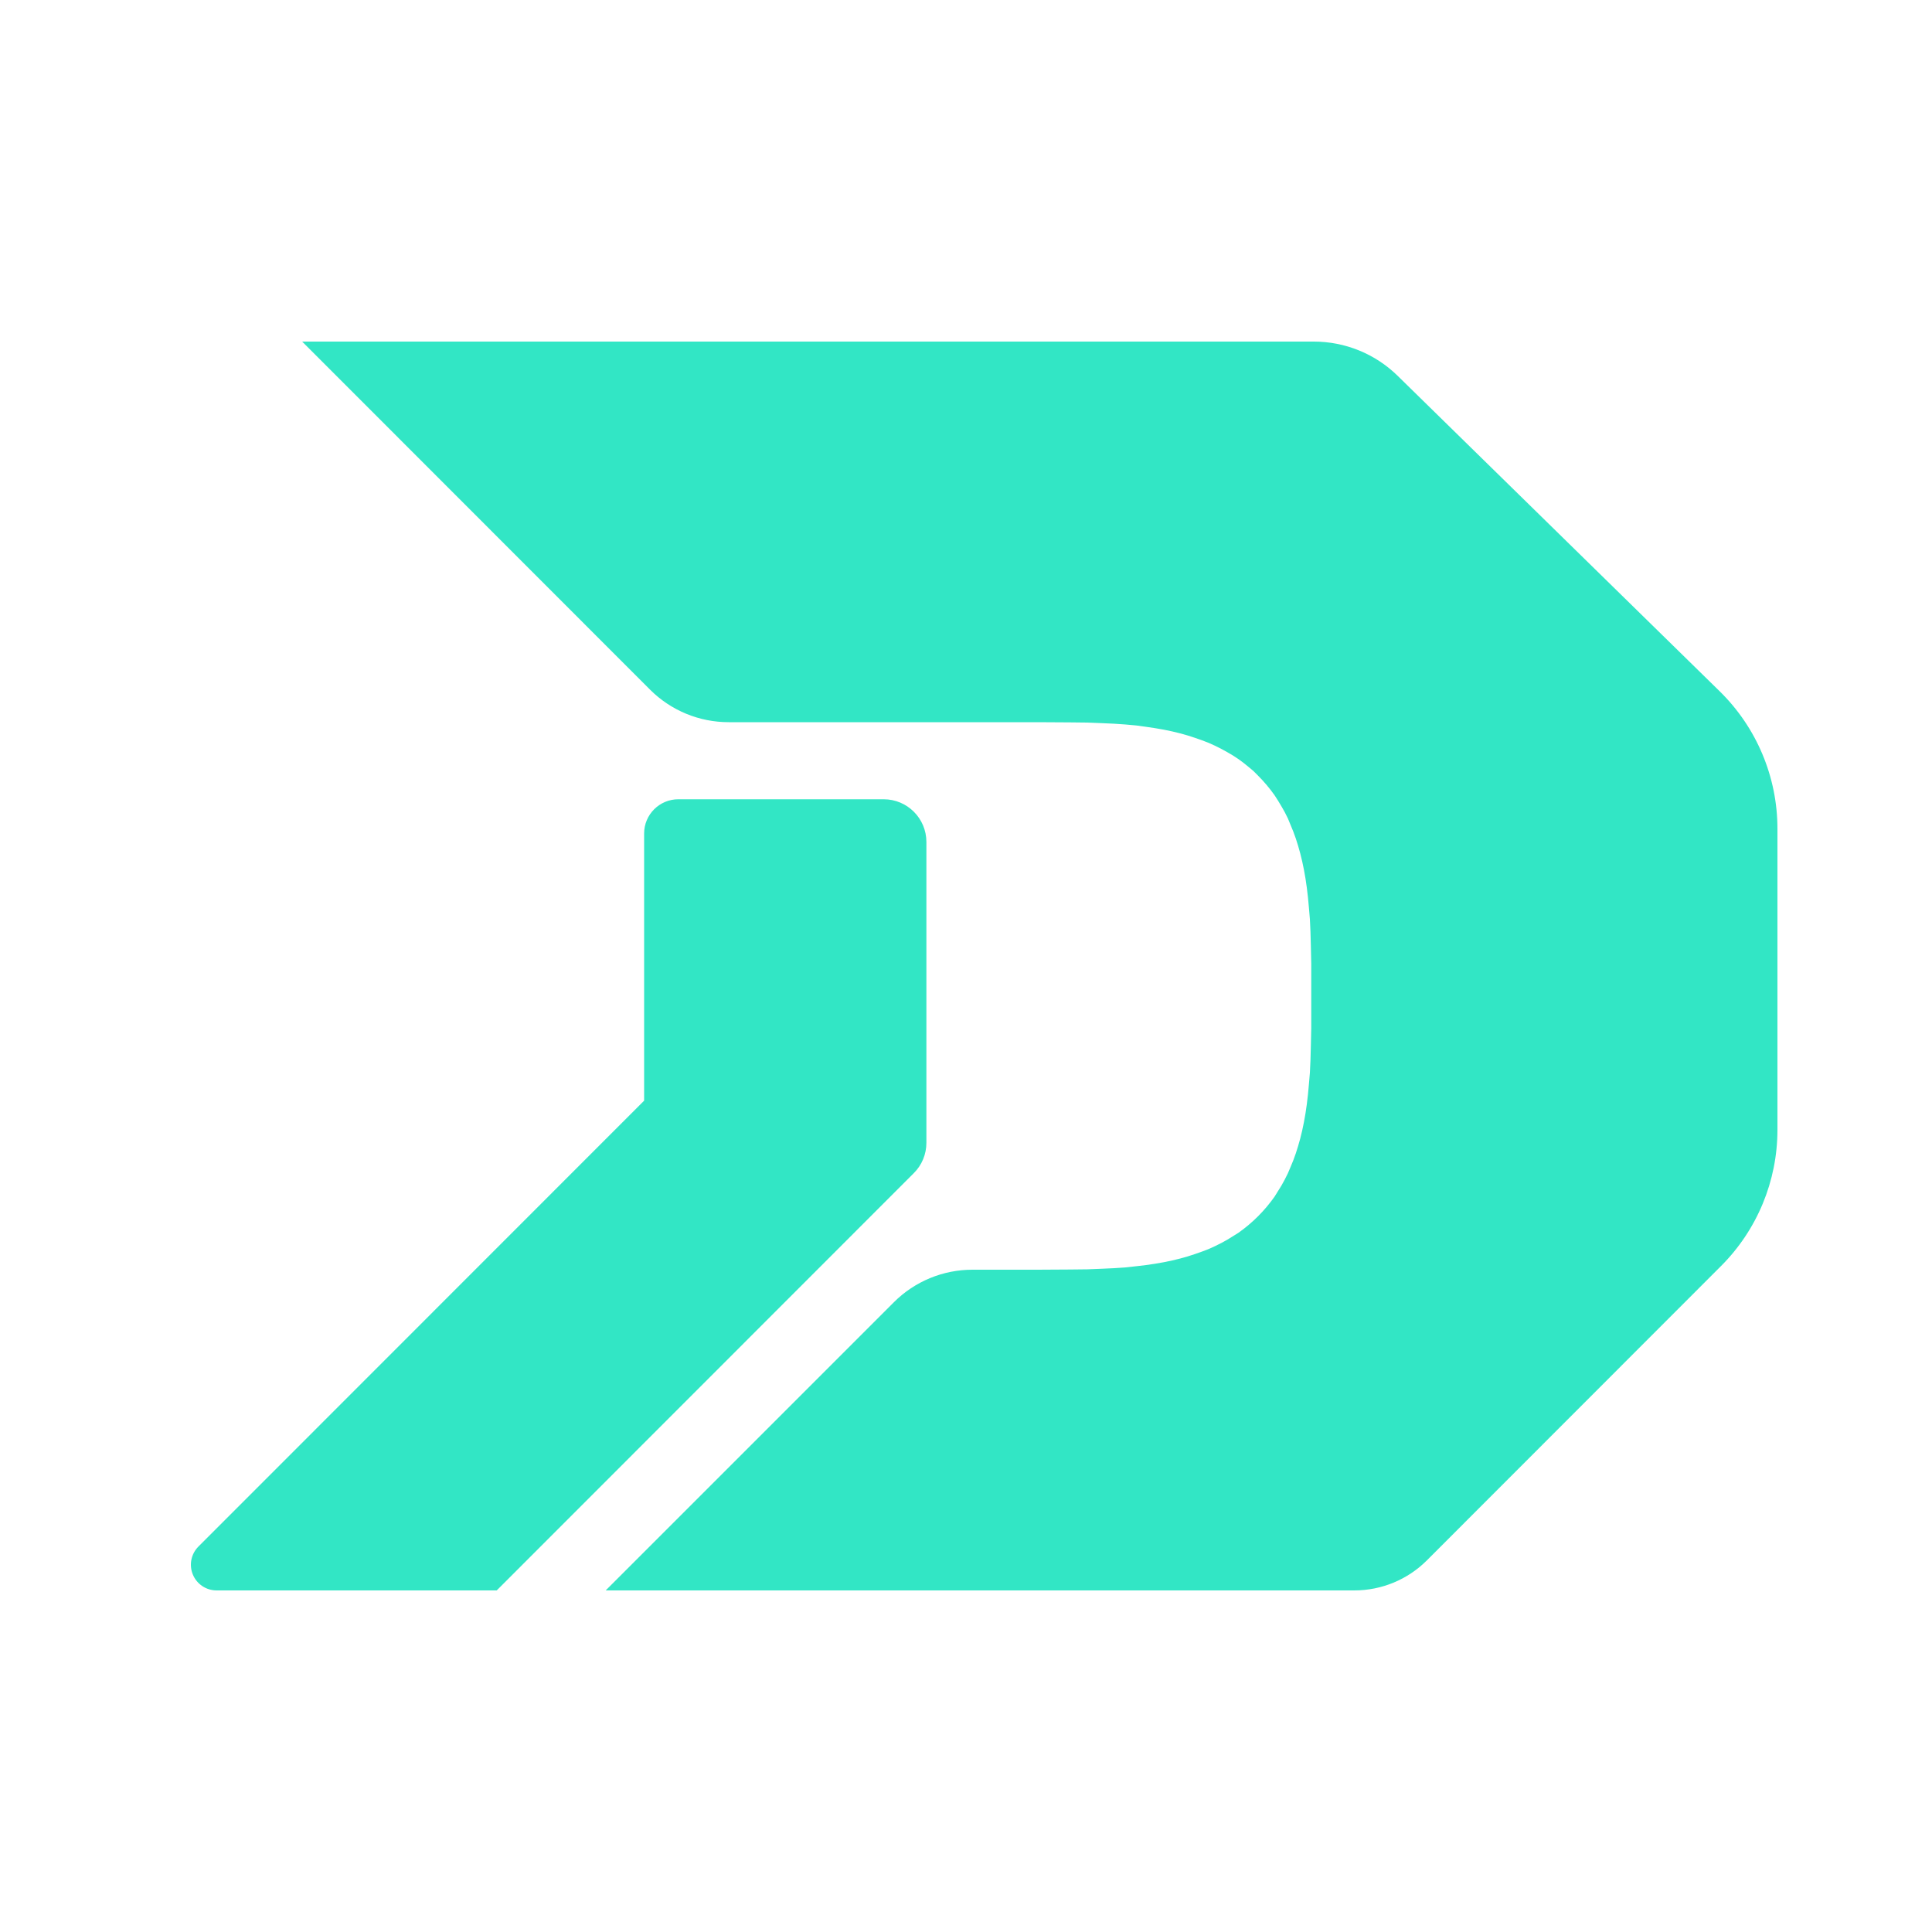
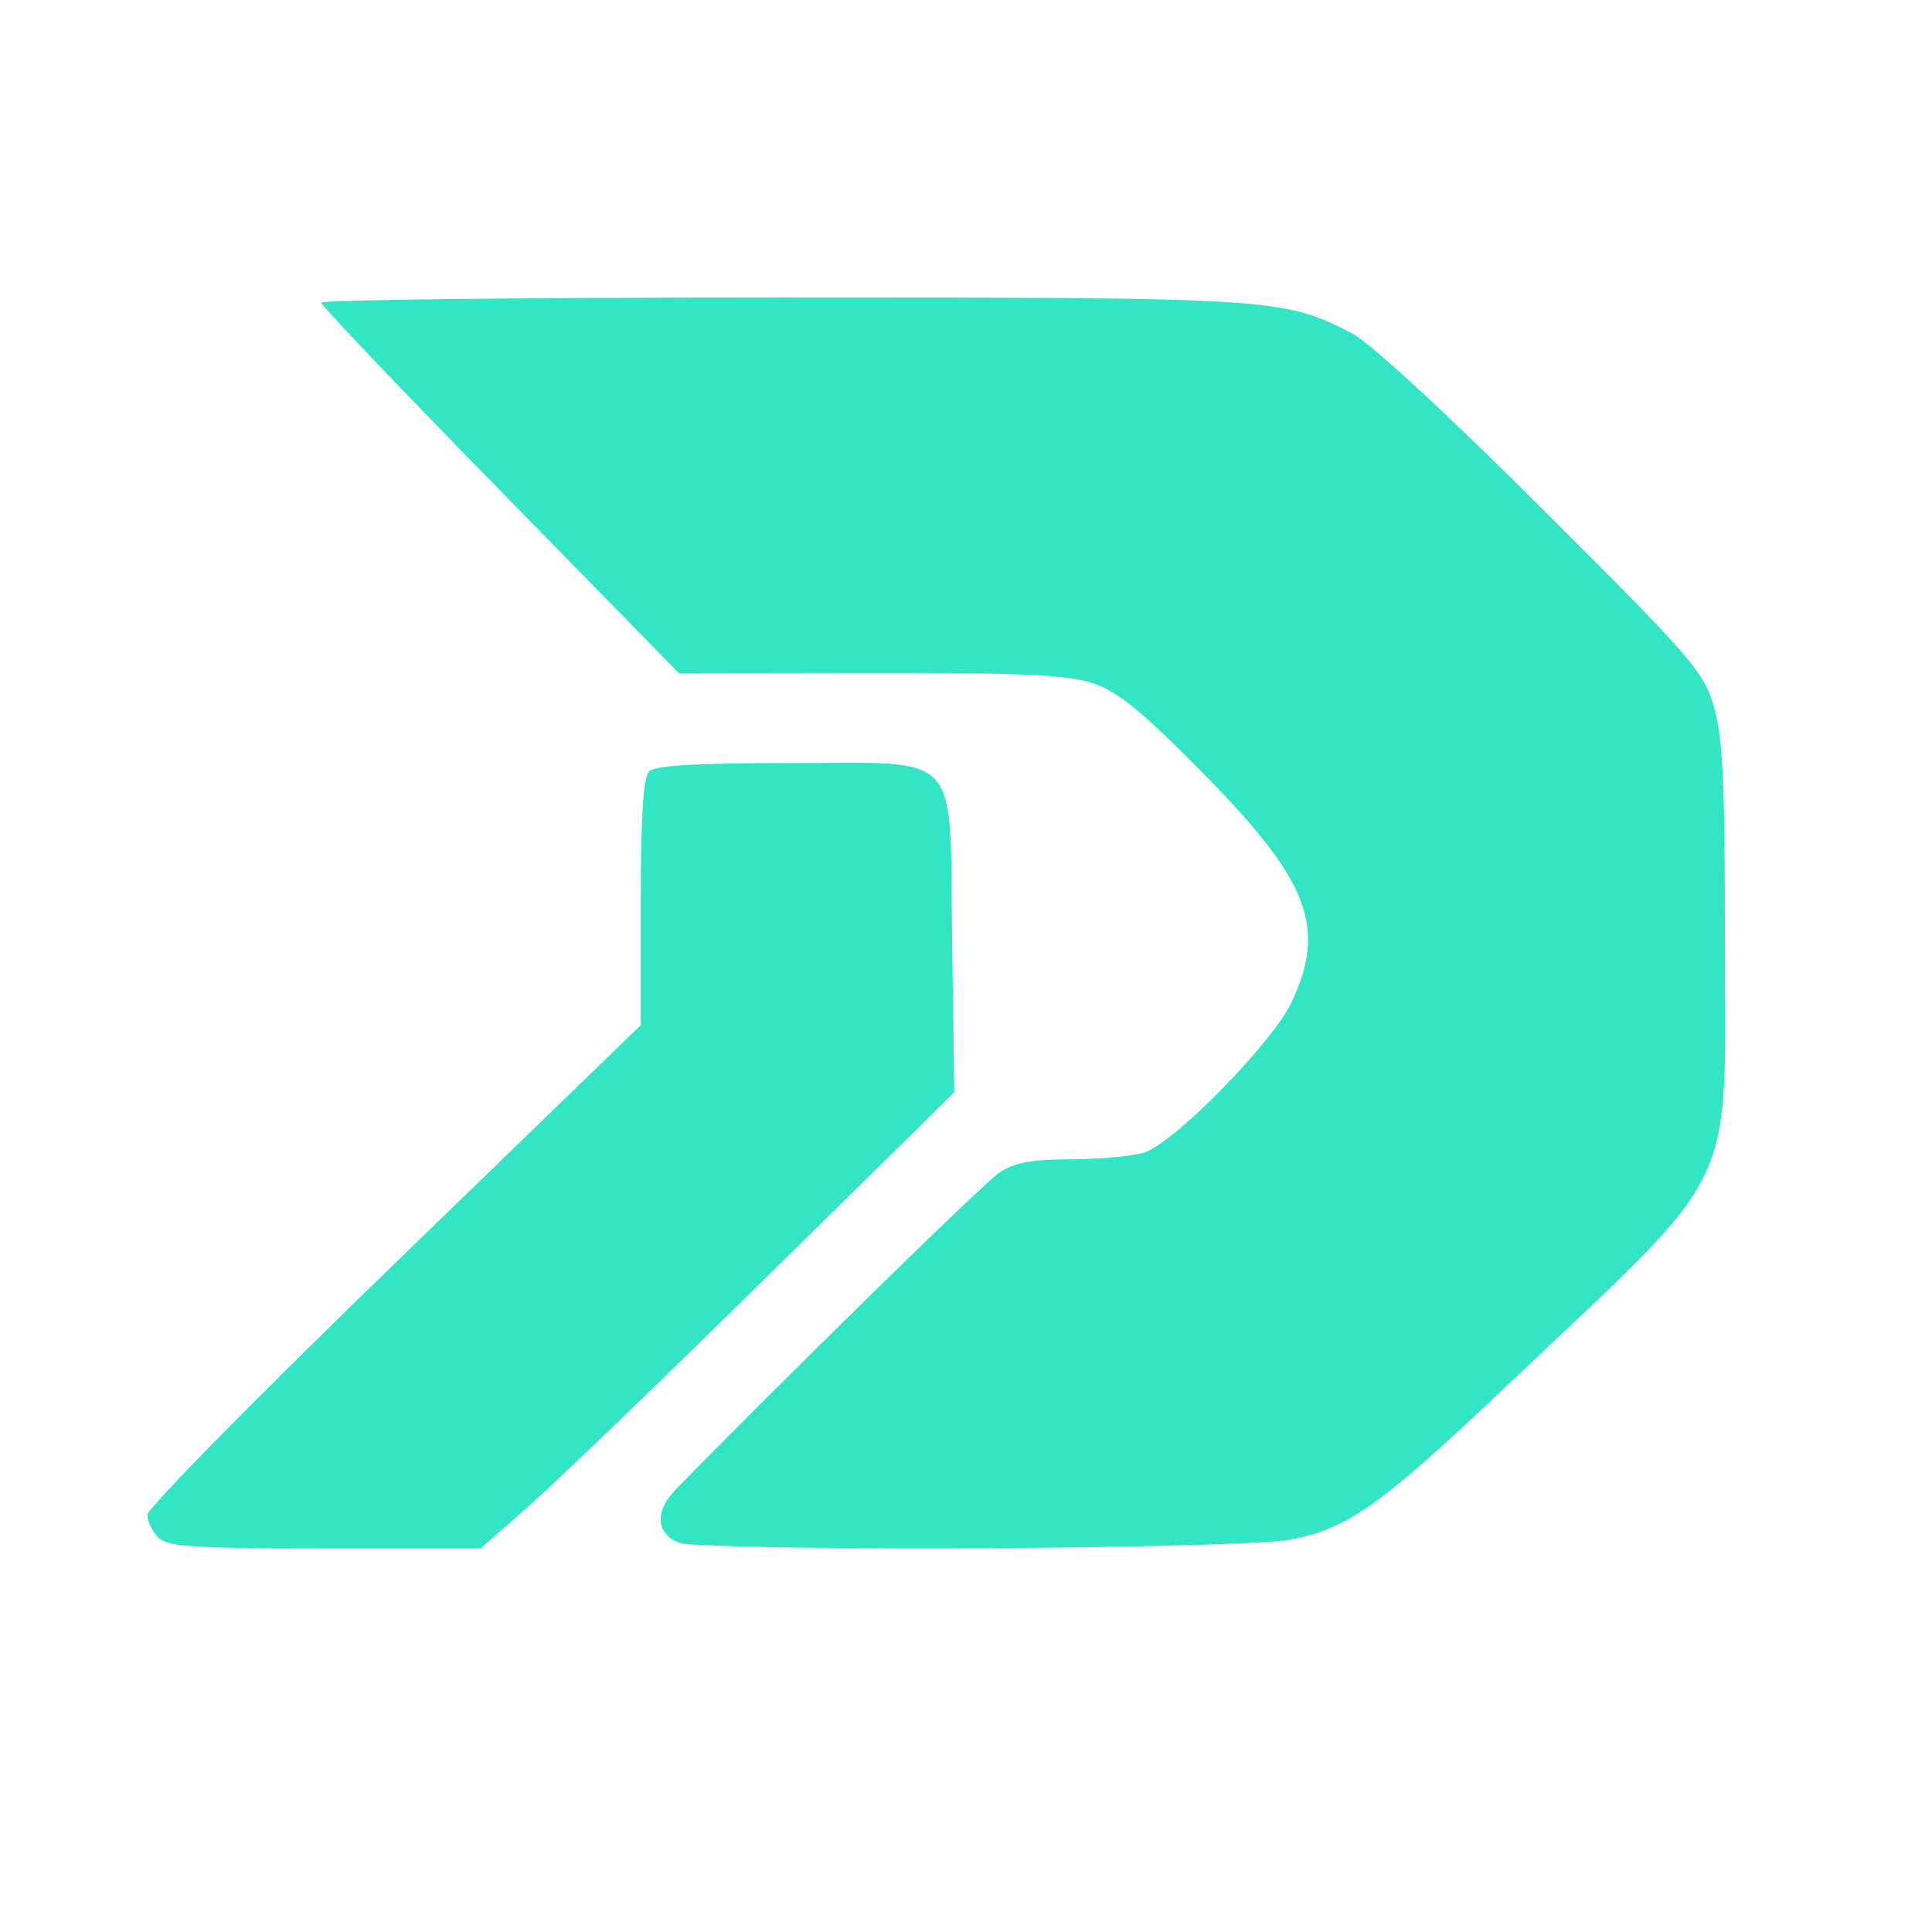
- <svg xmlns="http://www.w3.org/2000/svg" viewBox="0 0 1000 1000" width="1000" height="1000" version="1.1" id="svg264">
-   <defs id="defs80">
+ <svg xmlns="http://www.w3.org/2000/svg" viewBox="0 0 1000 1000" width="1000" height="1000" version="1.1" id="svg313">
+   <defs id="defs81">
    <clipPath id="e-open-counter" clipPathUnits="userSpaceOnUse">
-       <path d="M -20,-20 H 100 V 100 H -20 Z m 34,54 v -5.538 h 7.615 z" clip-rule="evenodd" id="path60" />
+       <path d="M -20,-20 H 100 V 100 H -20 Z m 34,54 v -5.538 h 7.615 z" clip-rule="evenodd" id="path61" />
    </clipPath>
    <clipPath id="k-beam-baseline" clipPathUnits="userSpaceOnUse">
-       <path d="M -20,-20 H 100 V 100 H 14 V 59.153 h -34 z" id="path63" />
+       <path d="M -20,-20 H 100 V 100 H 14 V 59.153 h -34 z" id="path64" />
    </clipPath>
    <clipPath id="approved-silhouette" clipPathUnits="userSpaceOnUse">
-       <path id="silhouette-clip-path" fill="#32e6c5" d="M 156.4,176.8 H 680 a 62,62 0 0 1 43.4,17.7 L 890.1,357.8 A 99.6,99.6 0 0 1 920,429 v 155.9 a 99.6,99.6 0 0 1 -29.2,70.4 L 738.6,807.6 A 53.1,53.1 0 0 1 701,823.2 H 313.5 L 462.7,674 a 57.5,57.5 0 0 1 40.7,-16.8 h 33.7 l 16.7,-0.1 9,-0.1 7.5,-0.3 6.5,-0.3 5.8,-0.4 5.5,-0.6 5.1,-0.6 4.7,-0.7 4.6,-0.8 4.3,-0.9 4.1,-1 3.9,-1.1 3.7,-1.2 3.7,-1.3 3.4,-1.3 3.3,-1.5 3.2,-1.6 3.1,-1.7 2.9,-1.8 2.9,-1.8 2.7,-2 2.6,-2.1 2.5,-2.2 2.3,-2.2 2.3,-2.4 2.2,-2.5 2.1,-2.6 2,-2.7 1.8,-2.9 1.8,-2.9 1.7,-3.1 1.6,-3.2 1.4,-3.3 1.4,-3.4 1.3,-3.6 1.2,-3.8 1.1,-3.9 1,-4.1 0.9,-4.3 0.8,-4.5 0.7,-4.8 0.6,-5.1 0.5,-5.4 0.5,-5.9 0.3,-6.5 0.2,-7.4 0.2,-9.1 v -16.7 -16.7 l -0.2,-9.1 -0.2,-7.4 -0.3,-6.5 -0.5,-5.9 -0.5,-5.4 -0.6,-5.1 -0.7,-4.8 -0.8,-4.5 -0.9,-4.3 -1,-4.1 -1.1,-3.9 -1.2,-3.8 -1.3,-3.6 -1.4,-3.4 -1.4,-3.4 -1.6,-3.2 -1.7,-3 -1.8,-3 -1.8,-2.8 -2,-2.7 -2.1,-2.6 -2.2,-2.5 -2.3,-2.4 -2.3,-2.3 -2.5,-2.1 -2.6,-2.1 -2.7,-2 -2.9,-1.9 -2.9,-1.7 -3.1,-1.7 -3.2,-1.6 -3.3,-1.5 -3.4,-1.3 -3.7,-1.3 -3.7,-1.2 -3.9,-1.1 -4.1,-1 -4.3,-0.9 -4.6,-0.8 -4.7,-0.7 -5.1,-0.7 -5.5,-0.5 -5.8,-0.4 -6.5,-0.3 -7.5,-0.3 -9,-0.1 -16.7,-0.1 H 377.2 A 57.5,57.5 0 0 1 336.5,357 Z m 177,254.6 a 17.7,17.7 0 0 1 17.7,-17.7 h 106.3 a 22.1,22.1 0 0 1 22.1,22.1 v 155.7 a 22.1,22.1 0 0 1 -6.5,15.7 l -215.9,216 h -145 a 13.3,13.3 0 0 1 -9.4,-22.7 L 333.4,569.7 Z" />
+       <path id="silhouette-clip-path" fill="#32e6c5" fill-rule="evenodd" d="m 166.259,156.655 c 0.036,1.475 41.691,45.252 92.626,97.23 l 92.554,94.568 99.173,-0.144 c 80.18,-0.072 102.302,0.971 115.468,5.432 12.554,4.281 25.36,14.748 56.187,46.007 55.396,56.151 64.676,80.216 46.079,119.317 -9.676,20.36 -59.245,71.187 -75.252,77.158 -5.54,2.086 -22.554,3.777 -37.77,3.813 -20.899,0 -30.108,1.655 -37.806,6.727 -9.063,5.976 -119.255,114.439 -167.301,163.701 -16.816,17.241 -4.383,28.23 5.512,28.827 28.272,1.707 79.099,2.328 156.538,2.005 73.777,-0.324 143.309,-2.23 154.496,-4.209 30.504,-5.468 47.014,-17.122 113.345,-80.036 121.978,-115.647 112.698,-96.475 112.698,-233.453 0,-78.453 -1.115,-102.05 -5.647,-117.662 -5.288,-18.309 -10.899,-24.784 -89.029,-102.698 -50.288,-50.18 -89.388,-86.223 -98.561,-90.863 -36.007,-18.201 -39.532,-18.417 -294.928,-18.417 -131.151,0 -238.417,1.223 -238.381,2.698 z m 169.712,242.626 c -3.022,3.022 -4.317,23.237 -4.317,67.806 v 63.525 L 203.957,654.317 C 133.741,722.338 76.259,780.755 76.259,784.065 c 0,3.345 2.554,8.597 5.647,11.727 4.82,4.784 17.77,5.647 86.259,5.647 h 80.576 l 24.353,-21.367 c 13.417,-11.727 68.597,-64.856 122.626,-118.022 l 98.201,-96.655 -1.079,-78.345 c -1.439,-100.36 6.259,-92.086 -85.324,-92.086 -47.482,0 -68.489,1.259 -71.547,4.317 z" />
    </clipPath>
    <clipPath id="plane-coral" clipPathUnits="userSpaceOnUse">
-       <path d="m 343,68 67.8,67.8 a 45,45 0 0 1 13.2,31.8 v 112.8 a 45,45 0 0 1 -13.2,31.8 L 363,360 H 600 V 40 H 343 Z" transform="matrix(2.213439,0,0,2.213439,-180.079,26.32411)" id="path68" />
+       <path d="M 323,28 430.8,135.8 A 45,45 0 0 1 444,167.6 V 440 H 650 V -40 H 323 Z" transform="matrix(2.213439,0,0,2.213439,-180.079,26.32411)" id="path69" />
    </clipPath>
    <clipPath id="plane-yellow" clipPathUnits="userSpaceOnUse">
-       <path d="M 80,240 H 232 V 390 H 80 Z" transform="matrix(2.213439,0,0,2.213439,-180.079,26.32411)" id="path71" />
+       <path d="m 0,395 h 331.655 v 605 H 0 Z" id="path72" />
    </clipPath>
    <clipPath id="optical-silhouette-16" clipPathUnits="userSpaceOnUse">
-       <path d="M 156.4,176.8 H 680 a 62,62 0 0 1 43.4,17.7 L 890.1,357.8 A 99.6,99.6 0 0 1 920,429 v 155.9 a 99.6,99.6 0 0 1 -29.2,70.4 L 738.6,807.6 A 53.1,53.1 0 0 1 701,823.2 H 313.5 L 462.7,674 a 57.5,57.5 0 0 1 40.7,-16.8 h 33.7 l 16.7,-0.1 9,-0.1 7.5,-0.3 6.5,-0.3 5.8,-0.4 5.5,-0.6 5.1,-0.6 4.7,-0.7 4.6,-0.8 4.3,-0.9 4.1,-1 3.9,-1.1 3.7,-1.2 3.7,-1.3 3.4,-1.3 3.3,-1.5 3.2,-1.6 3.1,-1.7 2.9,-1.8 2.9,-1.8 2.7,-2 2.6,-2.1 2.5,-2.2 2.3,-2.2 2.3,-2.4 2.2,-2.5 2.1,-2.6 2,-2.7 1.8,-2.9 1.8,-2.9 1.7,-3.1 1.6,-3.2 1.4,-3.3 1.4,-3.4 1.3,-3.6 1.2,-3.8 1.1,-3.9 1,-4.1 0.9,-4.3 0.8,-4.5 0.7,-4.8 0.6,-5.1 0.5,-5.4 0.5,-5.9 0.3,-6.5 0.2,-7.4 0.2,-9.1 v -16.7 -16.7 l -0.2,-9.1 -0.2,-7.4 -0.3,-6.5 -0.5,-5.9 -0.5,-5.4 -0.6,-5.1 -0.7,-4.8 -0.8,-4.5 -0.9,-4.3 -1,-4.1 -1.1,-3.9 -1.2,-3.8 -1.3,-3.6 -1.4,-3.4 -1.4,-3.4 -1.6,-3.2 -1.7,-3 -1.8,-3 -1.8,-2.8 -2,-2.7 -2.1,-2.6 -2.2,-2.5 -2.3,-2.4 -2.3,-2.3 -2.5,-2.1 -2.6,-2.1 -2.7,-2 -2.9,-1.9 -2.9,-1.7 -3.1,-1.7 -3.2,-1.6 -3.3,-1.5 -3.4,-1.3 -3.7,-1.3 -3.7,-1.2 -3.9,-1.1 -4.1,-1 -4.3,-0.9 -4.6,-0.8 -4.7,-0.7 -5.1,-0.7 -5.5,-0.5 -5.8,-0.4 -6.5,-0.3 -7.5,-0.3 -9,-0.1 -16.7,-0.1 H 377.2 A 57.5,57.5 0 0 1 336.5,357 Z m 177,223.6 a 17.7,17.7 0 0 1 17.7,-17.7 h 106.3 a 22.1,22.1 0 0 1 22.1,22.1 V 635.5 A 22.1,22.1 0 0 1 473,651.1 L 301,823.2 H 112.1 a 13.3,13.3 0 0 1 -9.4,-22.7 L 333.4,569.7 Z" id="path74" />
+       <path d="m 166.259,156.655 c 0.036,1.475 41.691,45.252 92.626,97.23 l 92.554,94.568 99.173,-0.144 c 80.18,-0.072 102.302,0.971 115.468,5.432 12.554,4.281 25.36,14.748 56.187,46.007 55.396,56.151 64.676,80.216 46.079,119.317 -9.676,20.36 -59.245,71.187 -75.252,77.158 -5.54,2.086 -22.554,3.777 -37.77,3.813 -20.899,0 -30.108,1.655 -37.806,6.727 -9.063,5.976 -119.255,114.439 -167.301,163.701 -16.816,17.241 -4.383,28.23 5.512,28.827 28.272,1.707 79.099,2.328 156.538,2.005 73.777,-0.324 143.309,-2.23 154.496,-4.209 30.504,-5.468 47.014,-17.122 113.345,-80.036 121.978,-115.647 112.698,-96.475 112.698,-233.453 0,-78.453 -1.115,-102.05 -5.647,-117.662 -5.288,-18.309 -10.899,-24.784 -89.029,-102.698 -50.288,-50.18 -89.388,-86.223 -98.561,-90.863 -36.007,-18.201 -39.532,-18.417 -294.928,-18.417 -131.151,0 -238.417,1.223 -238.381,2.698 z m 169.712,242.626 c -3.022,3.022 -4.317,23.237 -4.317,67.806 v 63.525 L 203.957,654.317 C 133.741,722.338 76.259,780.755 76.259,784.065 c 0,3.345 2.554,8.597 5.647,11.727 4.82,4.784 17.77,5.647 86.259,5.647 h 80.576 l 24.353,-21.367 c 13.417,-11.727 68.597,-64.856 122.626,-118.022 l 98.201,-96.655 -1.079,-78.345 c -1.439,-100.36 6.259,-92.086 -85.324,-92.086 -47.482,0 -68.489,1.259 -71.547,4.317 z" id="path75" />
    </clipPath>
    <clipPath id="optical-silhouette-24" clipPathUnits="userSpaceOnUse">
-       <path d="M 156.4,176.8 H 680 a 62,62 0 0 1 43.4,17.7 L 890.1,357.8 A 99.6,99.6 0 0 1 920,429 v 155.9 a 99.6,99.6 0 0 1 -29.2,70.4 L 738.6,807.6 A 53.1,53.1 0 0 1 701,823.2 H 313.5 L 462.7,674 a 57.5,57.5 0 0 1 40.7,-16.8 h 33.7 l 16.7,-0.1 9,-0.1 7.5,-0.3 6.5,-0.3 5.8,-0.4 5.5,-0.6 5.1,-0.6 4.7,-0.7 4.6,-0.8 4.3,-0.9 4.1,-1 3.9,-1.1 3.7,-1.2 3.7,-1.3 3.4,-1.3 3.3,-1.5 3.2,-1.6 3.1,-1.7 2.9,-1.8 2.9,-1.8 2.7,-2 2.6,-2.1 2.5,-2.2 2.3,-2.2 2.3,-2.4 2.2,-2.5 2.1,-2.6 2,-2.7 1.8,-2.9 1.8,-2.9 1.7,-3.1 1.6,-3.2 1.4,-3.3 1.4,-3.4 1.3,-3.6 1.2,-3.8 1.1,-3.9 1,-4.1 0.9,-4.3 0.8,-4.5 0.7,-4.8 0.6,-5.1 0.5,-5.4 0.5,-5.9 0.3,-6.5 0.2,-7.4 0.2,-9.1 v -16.7 -16.7 l -0.2,-9.1 -0.2,-7.4 -0.3,-6.5 -0.5,-5.9 -0.5,-5.4 -0.6,-5.1 -0.7,-4.8 -0.8,-4.5 -0.9,-4.3 -1,-4.1 -1.1,-3.9 -1.2,-3.8 -1.3,-3.6 -1.4,-3.4 -1.4,-3.4 -1.6,-3.2 -1.7,-3 -1.8,-3 -1.8,-2.8 -2,-2.7 -2.1,-2.6 -2.2,-2.5 -2.3,-2.4 -2.3,-2.3 -2.5,-2.1 -2.6,-2.1 -2.7,-2 -2.9,-1.9 -2.9,-1.7 -3.1,-1.7 -3.2,-1.6 -3.3,-1.5 -3.4,-1.3 -3.7,-1.3 -3.7,-1.2 -3.9,-1.1 -4.1,-1 -4.3,-0.9 -4.6,-0.8 -4.7,-0.7 -5.1,-0.7 -5.5,-0.5 -5.8,-0.4 -6.5,-0.3 -7.5,-0.3 -9,-0.1 -16.7,-0.1 H 377.2 A 57.5,57.5 0 0 1 336.5,357 Z m 177,232.4 a 17.7,17.7 0 0 1 17.7,-17.7 h 106.3 a 22.1,22.1 0 0 1 22.1,22.2 V 622.9 A 22.1,22.1 0 0 1 473,638.6 L 288.5,823.2 H 112.1 a 13.3,13.3 0 0 1 -9.4,-22.7 L 333.4,569.7 Z" id="path77" />
+       <path d="m 166.259,156.655 c 0.036,1.475 41.691,45.252 92.626,97.23 l 92.554,94.568 99.173,-0.144 c 80.18,-0.072 102.302,0.971 115.468,5.432 12.554,4.281 25.36,14.748 56.187,46.007 55.396,56.151 64.676,80.216 46.079,119.317 -9.676,20.36 -59.245,71.187 -75.252,77.158 -5.54,2.086 -22.554,3.777 -37.77,3.813 -20.899,0 -30.108,1.655 -37.806,6.727 -9.063,5.976 -119.255,114.439 -167.301,163.701 -16.816,17.241 -4.383,28.23 5.512,28.827 28.272,1.707 79.099,2.328 156.538,2.005 73.777,-0.324 143.309,-2.23 154.496,-4.209 30.504,-5.468 47.014,-17.122 113.345,-80.036 121.978,-115.647 112.698,-96.475 112.698,-233.453 0,-78.453 -1.115,-102.05 -5.647,-117.662 -5.288,-18.309 -10.899,-24.784 -89.029,-102.698 -50.288,-50.18 -89.388,-86.223 -98.561,-90.863 -36.007,-18.201 -39.532,-18.417 -294.928,-18.417 -131.151,0 -238.417,1.223 -238.381,2.698 z m 169.712,242.626 c -3.022,3.022 -4.317,23.237 -4.317,67.806 v 63.525 L 203.957,654.317 C 133.741,722.338 76.259,780.755 76.259,784.065 c 0,3.345 2.554,8.597 5.647,11.727 4.82,4.784 17.77,5.647 86.259,5.647 h 80.576 l 24.353,-21.367 c 13.417,-11.727 68.597,-64.856 122.626,-118.022 l 98.201,-96.655 -1.079,-78.345 c -1.439,-100.36 6.259,-92.086 -85.324,-92.086 -47.482,0 -68.489,1.259 -71.547,4.317 z" id="path78" />
    </clipPath>
  </defs>
  <g id="07_Exports_Artboards" style="display:inline" transform="translate(0,-3000)">
    <g id="symbol-cyan" transform="translate(0,3000)">
-       <rect width="1000" height="1000" opacity="0" id="rect110" x="0" y="0" />
-       <path id="export-cyan-d" fill="#32e6c5" d="M 156.4,176.8 H 680 a 62,62 0 0 1 43.4,17.7 L 890.1,357.8 A 99.6,99.6 0 0 1 920,429 v 155.9 a 99.6,99.6 0 0 1 -29.2,70.4 L 738.6,807.6 A 53.1,53.1 0 0 1 701,823.2 H 313.5 L 462.7,674 a 57.5,57.5 0 0 1 40.7,-16.8 h 33.7 l 16.7,-0.1 9,-0.1 7.5,-0.3 6.5,-0.3 5.8,-0.4 5.5,-0.6 5.1,-0.6 4.7,-0.7 4.6,-0.8 4.3,-0.9 4.1,-1 3.9,-1.1 3.7,-1.2 3.7,-1.3 3.4,-1.3 3.3,-1.5 3.2,-1.6 3.1,-1.7 2.9,-1.8 2.9,-1.8 2.7,-2 2.6,-2.1 2.5,-2.2 2.3,-2.2 2.3,-2.4 2.2,-2.5 2.1,-2.6 2,-2.7 1.8,-2.9 1.8,-2.9 1.7,-3.1 1.6,-3.2 1.4,-3.3 1.4,-3.4 1.3,-3.6 1.2,-3.8 1.1,-3.9 1,-4.1 0.9,-4.3 0.8,-4.5 0.7,-4.8 0.6,-5.1 0.5,-5.4 0.5,-5.9 0.3,-6.5 0.2,-7.4 0.2,-9.1 v -16.7 -16.7 l -0.2,-9.1 -0.2,-7.4 -0.3,-6.5 -0.5,-5.9 -0.5,-5.4 -0.6,-5.1 -0.7,-4.8 -0.8,-4.5 -0.9,-4.3 -1,-4.1 -1.1,-3.9 -1.2,-3.8 -1.3,-3.6 -1.4,-3.4 -1.4,-3.4 -1.6,-3.2 -1.7,-3 -1.8,-3 -1.8,-2.8 -2,-2.7 -2.1,-2.6 -2.2,-2.5 -2.3,-2.4 -2.3,-2.3 -2.5,-2.1 -2.6,-2.1 -2.7,-2 -2.9,-1.9 -2.9,-1.7 -3.1,-1.7 -3.2,-1.6 -3.3,-1.5 -3.4,-1.3 -3.7,-1.3 -3.7,-1.2 -3.9,-1.1 -4.1,-1 -4.3,-0.9 -4.6,-0.8 -4.7,-0.7 -5.1,-0.7 -5.5,-0.5 -5.8,-0.4 -6.5,-0.3 -7.5,-0.3 -9,-0.1 -16.7,-0.1 H 377.2 A 57.5,57.5 0 0 1 336.5,357 Z m 177,254.6 a 17.7,17.7 0 0 1 17.7,-17.7 h 106.3 a 22.1,22.1 0 0 1 22.1,22.1 v 155.7 a 22.1,22.1 0 0 1 -6.5,15.7 l -215.9,216 h -145 a 13.3,13.3 0 0 1 -9.4,-22.7 L 333.4,569.7 Z" />
+       <rect width="1000" height="1000" opacity="0" id="rect111" x="0" y="0" />
+       <path id="export-cyan-d" fill="#32e6c5" fill-rule="evenodd" d="m 166.259,156.655 c 0.036,1.475 41.691,45.252 92.626,97.23 l 92.554,94.568 99.173,-0.144 c 80.18,-0.072 102.302,0.971 115.468,5.432 12.554,4.281 25.36,14.748 56.187,46.007 55.396,56.151 64.676,80.216 46.079,119.317 -9.676,20.36 -59.245,71.187 -75.252,77.158 -5.54,2.086 -22.554,3.777 -37.77,3.813 -20.899,0 -30.108,1.655 -37.806,6.727 -9.063,5.976 -119.255,114.439 -167.301,163.701 -16.816,17.241 -4.383,28.23 5.512,28.827 28.272,1.707 79.099,2.328 156.538,2.005 73.777,-0.324 143.309,-2.23 154.496,-4.209 30.504,-5.468 47.014,-17.122 113.345,-80.036 121.978,-115.647 112.698,-96.475 112.698,-233.453 0,-78.453 -1.115,-102.05 -5.647,-117.662 -5.288,-18.309 -10.899,-24.784 -89.029,-102.698 -50.288,-50.18 -89.388,-86.223 -98.561,-90.863 -36.007,-18.201 -39.532,-18.417 -294.928,-18.417 -131.151,0 -238.417,1.223 -238.381,2.698 z m 169.712,242.626 c -3.022,3.022 -4.317,23.237 -4.317,67.806 v 63.525 L 203.957,654.317 C 133.741,722.338 76.259,780.755 76.259,784.065 c 0,3.345 2.554,8.597 5.647,11.727 4.82,4.784 17.77,5.647 86.259,5.647 h 80.576 l 24.353,-21.367 c 13.417,-11.727 68.597,-64.856 122.626,-118.022 l 98.201,-96.655 -1.079,-78.345 c -1.439,-100.36 6.259,-92.086 -85.324,-92.086 -47.482,0 -68.489,1.259 -71.547,4.317 z" />
    </g>
  </g>
</svg>
